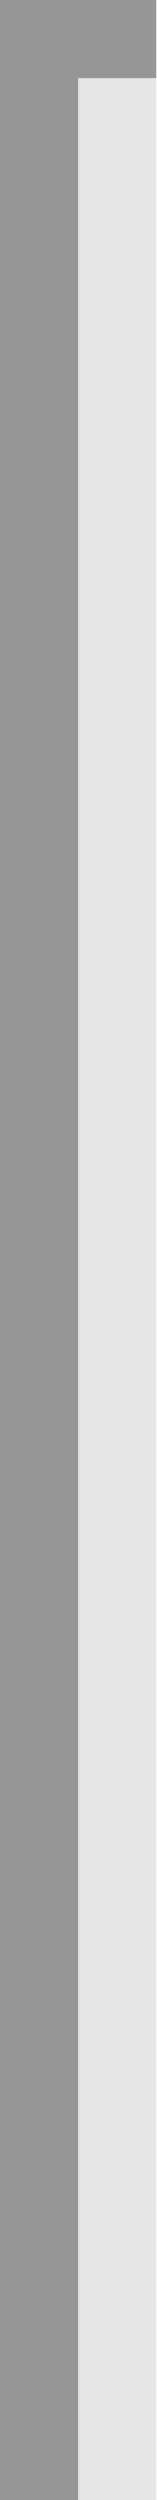
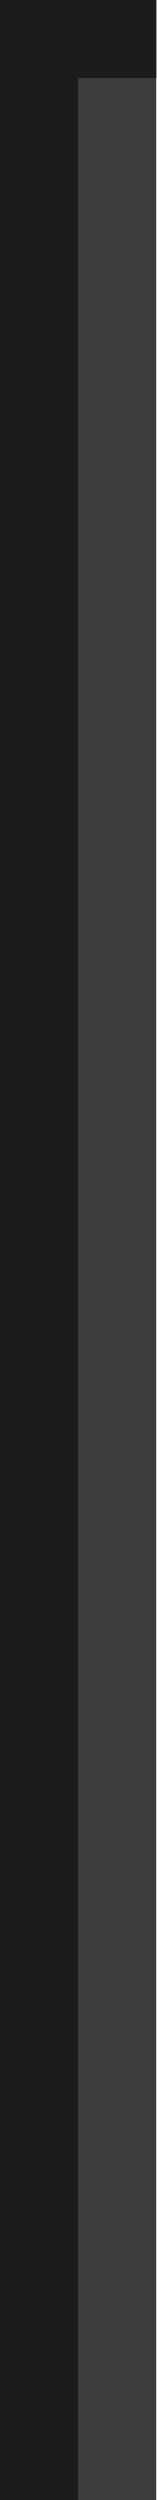
- <svg xmlns="http://www.w3.org/2000/svg" id="svg6" version="1.1" viewBox="0 0 2 32" height="32" width="2">
+ <svg xmlns="http://www.w3.org/2000/svg" width="2" height="32" viewBox="0 0 2 32" version="1.1" id="svg6">
  <defs id="defs10" />
-   <rect fill="#E0E0E0" style="fill:#e6e6e6;fill-opacity:1" id="rect2" height="32" width="2" />
-   <rect style="fill:#969696;fill-opacity:1;stroke-width:1" y="0" x="0" id="rect4" height="1" width="2" />
-   <rect style="fill:#969696;fill-opacity:1;stroke-width:4" y="0" x="0" id="rect4-8" height="32" width="1" />
+   <rect width="2" height="32" id="rect2" style="fill:#3d3d3d;fill-opacity:1" fill="#E0E0E0" />
+   <rect width="2" height="1" id="rect4" x="0" y="0" style="fill:#1c1c1c;fill-opacity:1;stroke-width:1" />
+   <rect width="1" height="32" id="rect4-8" x="0" y="0" style="fill:#1c1c1c;fill-opacity:1;stroke-width:4" />
</svg>
